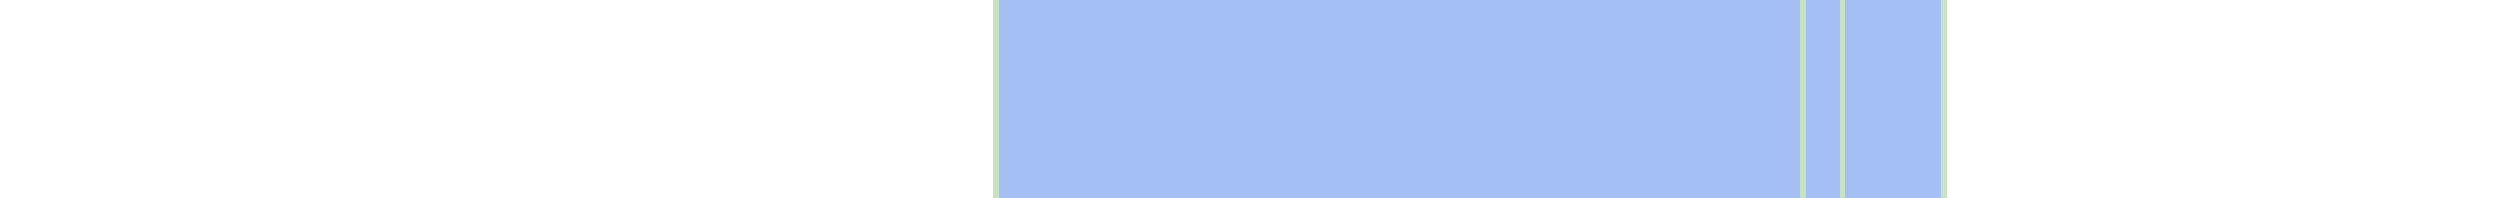
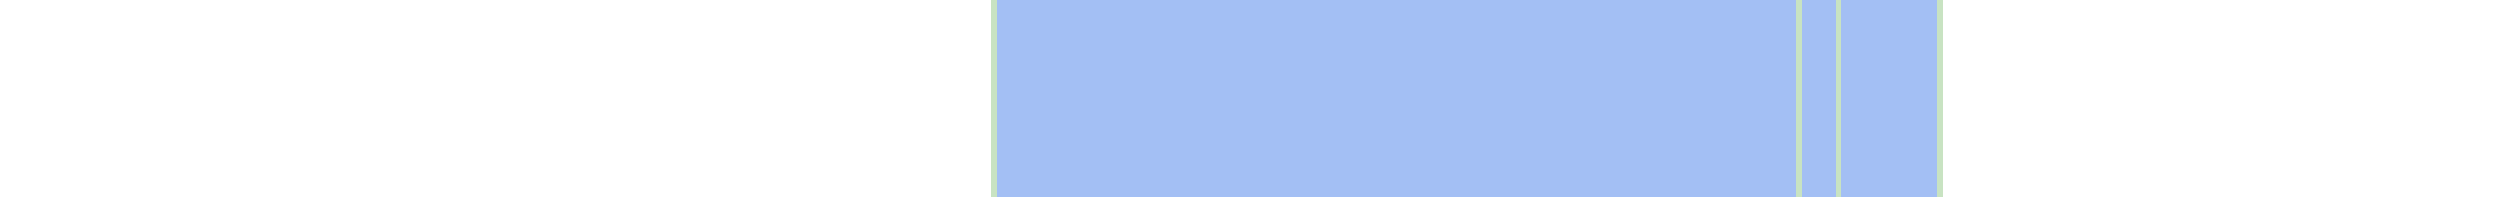
- <svg xmlns="http://www.w3.org/2000/svg" viewBox="0 0 443 35" shape-rendering="crispEdges">
+ <svg xmlns="http://www.w3.org/2000/svg" viewBox="0 0 444 35" shape-rendering="crispEdges">
  <rect y="0" x="176" width="169" height="35" fill="#a3bff4" />
  <rect y="0" x="176" width="1" height="35" fill="#c8e3c2" />
  <rect y="0" x="319" width="1" height="35" fill="#c8e3c2" />
  <rect y="0" x="326" width="1" height="35" fill="#c8e3c2" />
  <rect y="0" x="344" width="1" height="35" fill="#c8e3c2" />
</svg>
